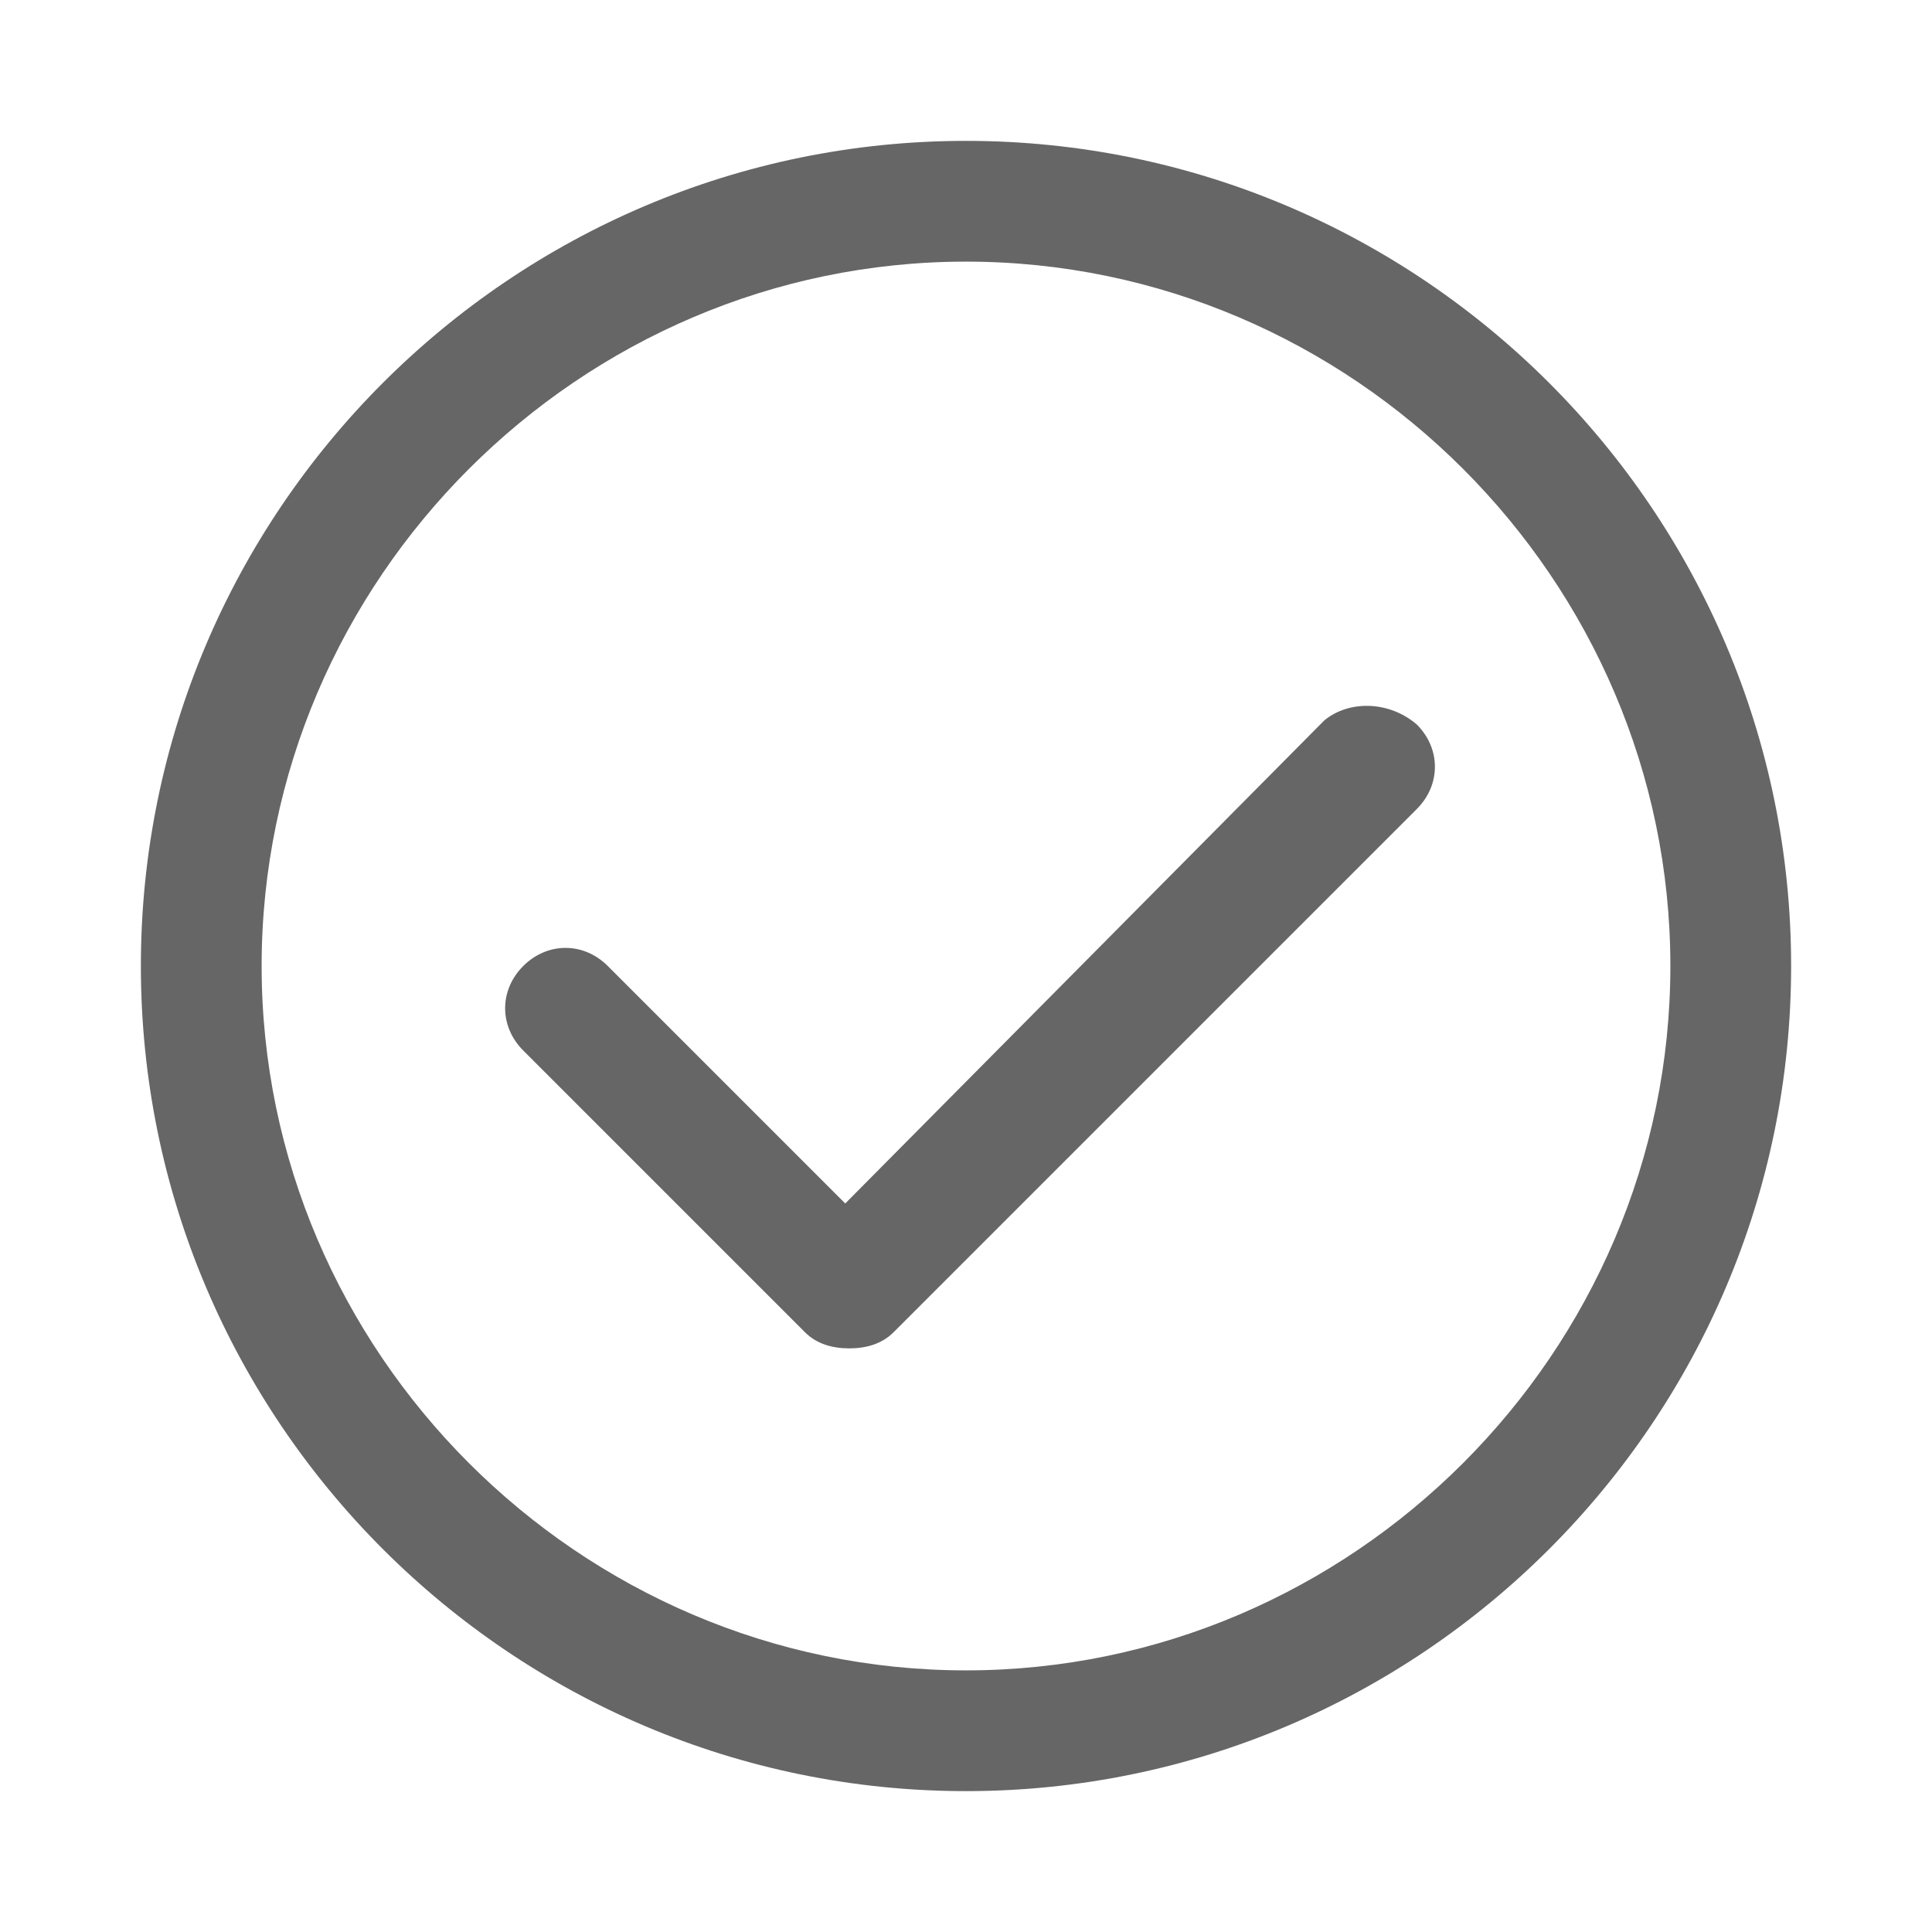
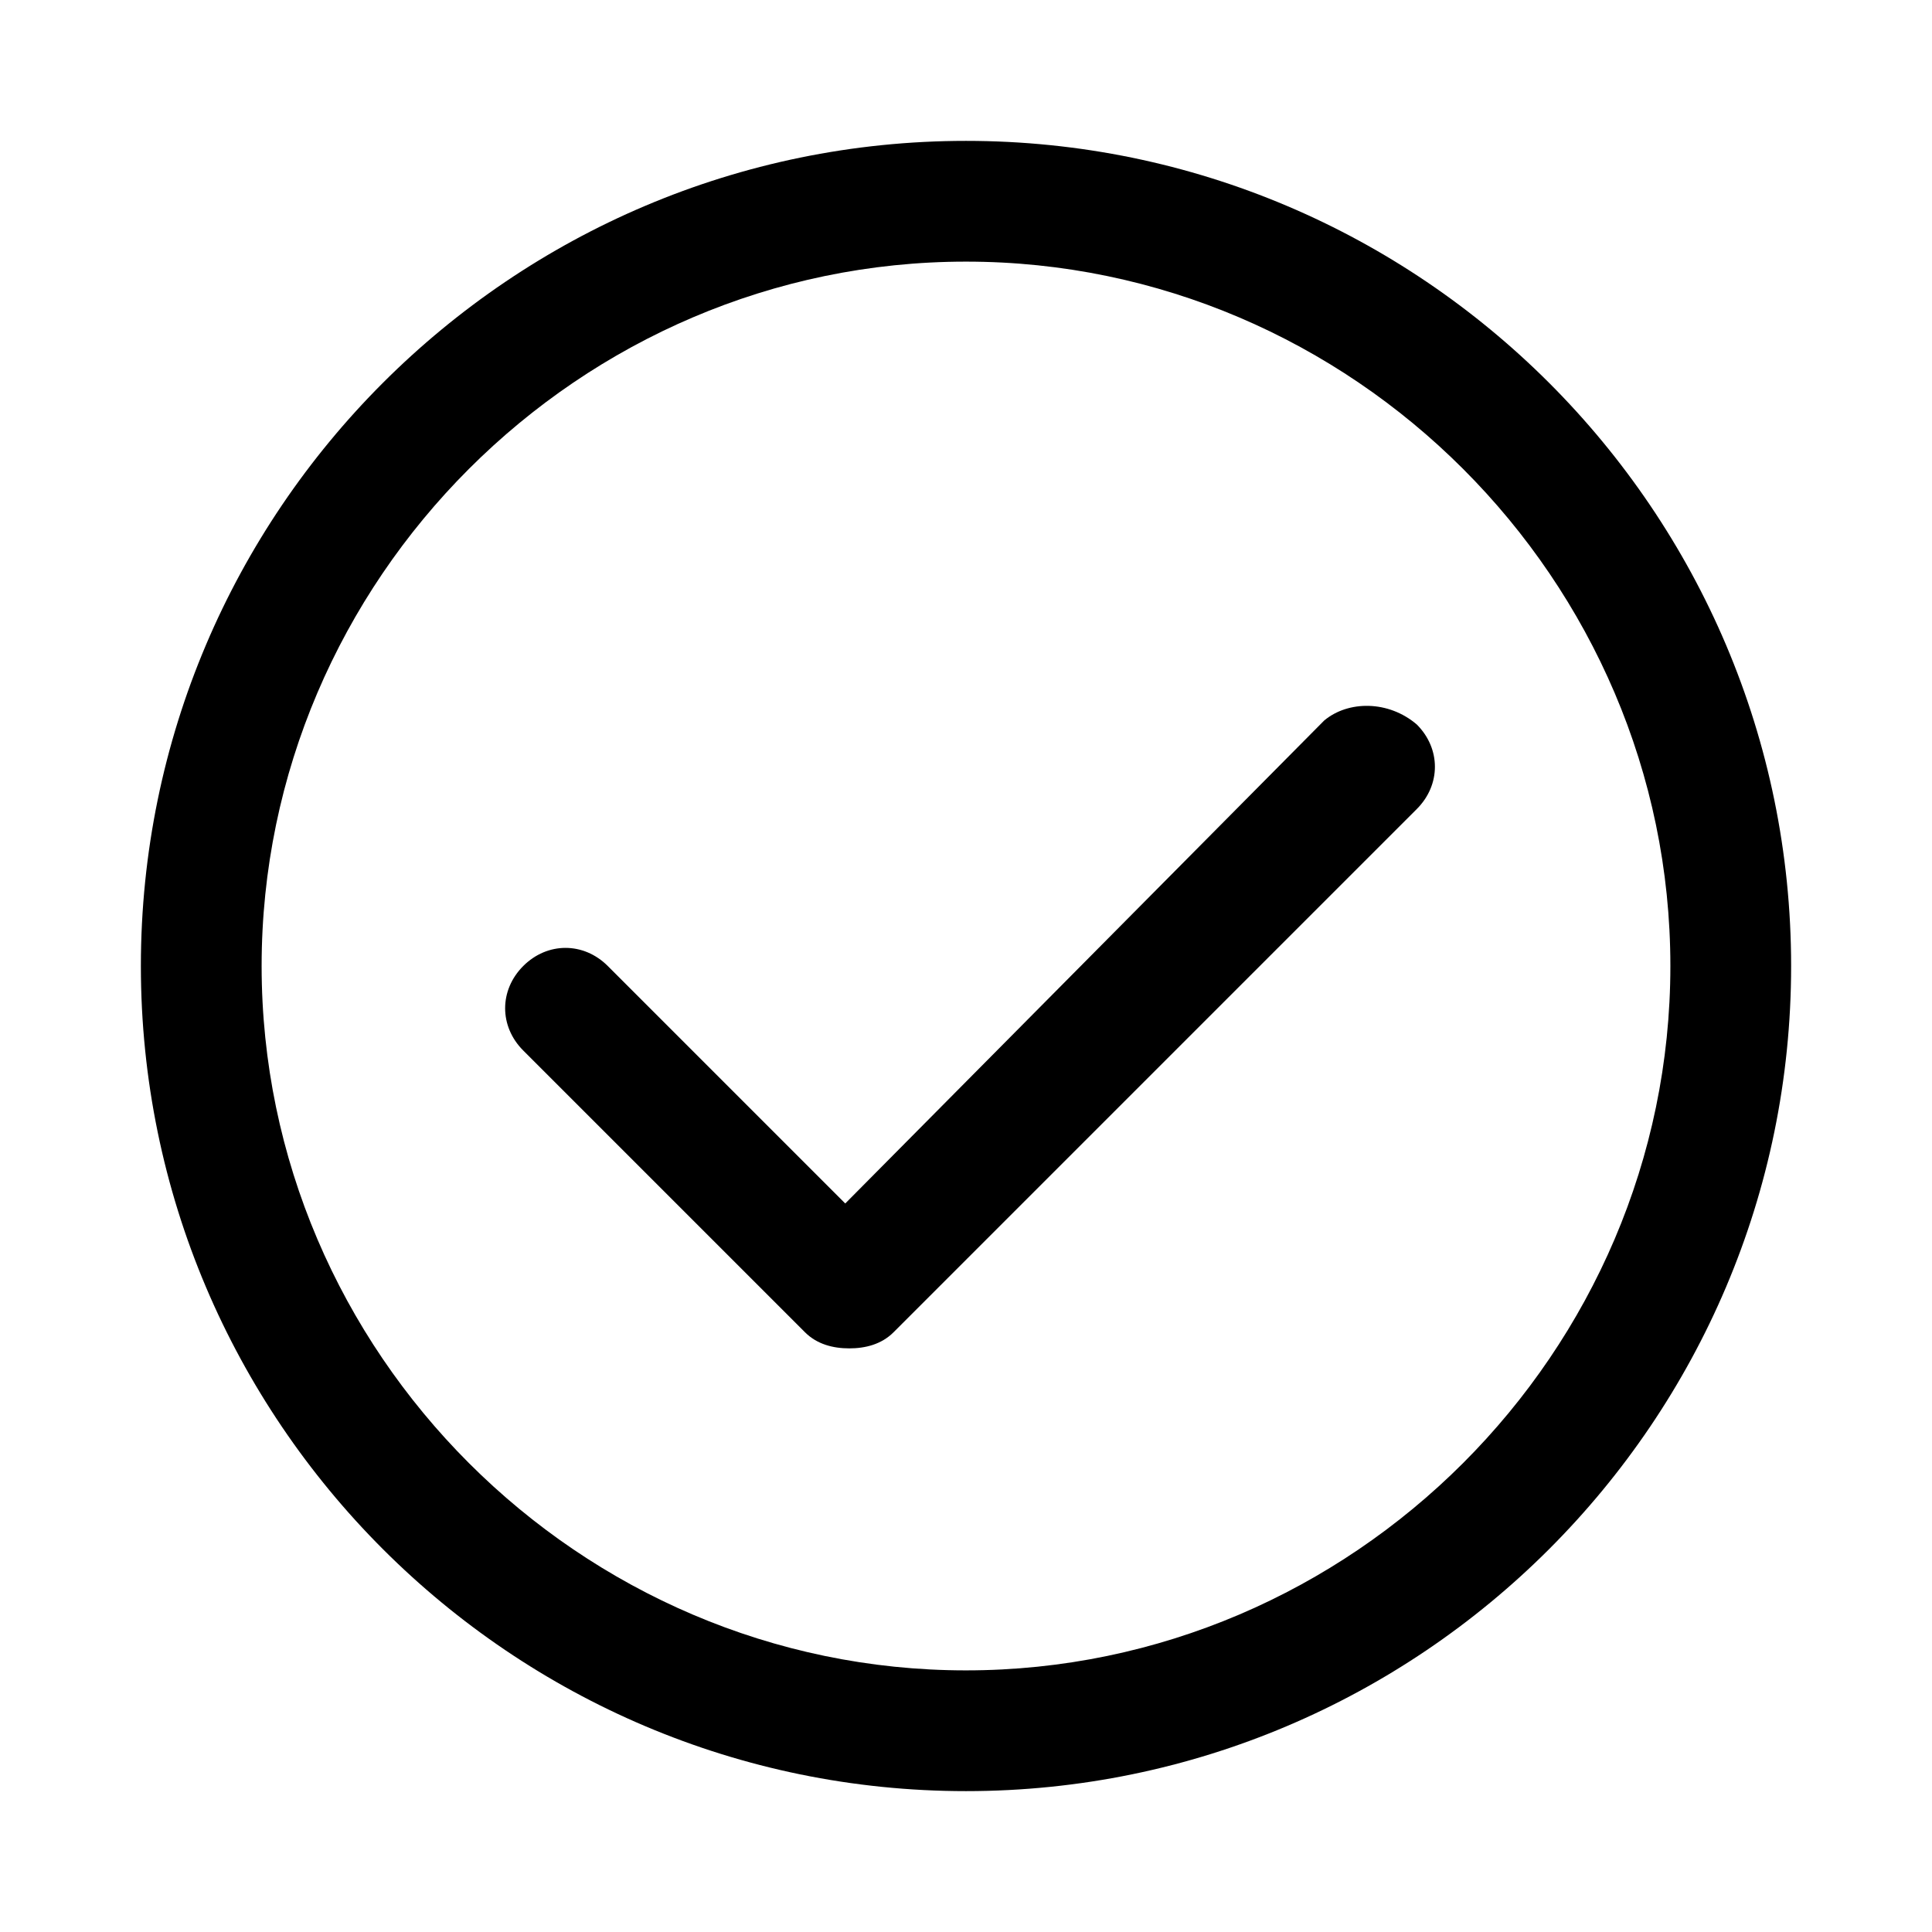
<svg xmlns="http://www.w3.org/2000/svg" class="icon" style="width: 1em;height: 1em;vertical-align: middle;fill: currentColor;overflow: hidden;" viewBox="0 0 1024 1024" version="1.1">
-   <path d="M512 74.667C270.933 74.667 74.667 270.933 74.667 512S270.933 949.333 512 949.333 949.333 753.067 949.333 512 753.067 74.667 512 74.667z m0 810.667c-204.8 0-373.333-168.533-373.333-373.333S307.2 138.667 512 138.667 885.333 307.2 885.333 512 716.8 885.333 512 885.333z" fill="#666666" />
-   <path d="M701.867 381.867L448 637.867 322.133 512c-12.8-12.8-32-12.8-44.8 0-12.8 12.8-12.8 32 0 44.8l149.333 149.333c6.4 6.4 14.933 8.533 23.467 8.533s17.067-2.133 23.467-8.533l277.333-277.333c12.8-12.8 12.8-32 0-44.8-14.933-12.8-36.267-12.8-49.067-2.133z" fill="#666666" />
+   <path d="M512 74.667C270.933 74.667 74.667 270.933 74.667 512S270.933 949.333 512 949.333 949.333 753.067 949.333 512 753.067 74.667 512 74.667z m0 810.667c-204.8 0-373.333-168.533-373.333-373.333S307.2 138.667 512 138.667 885.333 307.2 885.333 512 716.8 885.333 512 885.333zM701.867 381.867L448 637.867 322.133 512c-12.8-12.8-32-12.8-44.8 0-12.8 12.8-12.8 32 0 44.8l149.333 149.333c6.4 6.4 14.933 8.533 23.467 8.533s17.067-2.133 23.467-8.533l277.333-277.333c12.8-12.8 12.8-32 0-44.8-14.933-12.8-36.267-12.8-49.067-2.133z" />
</svg>
